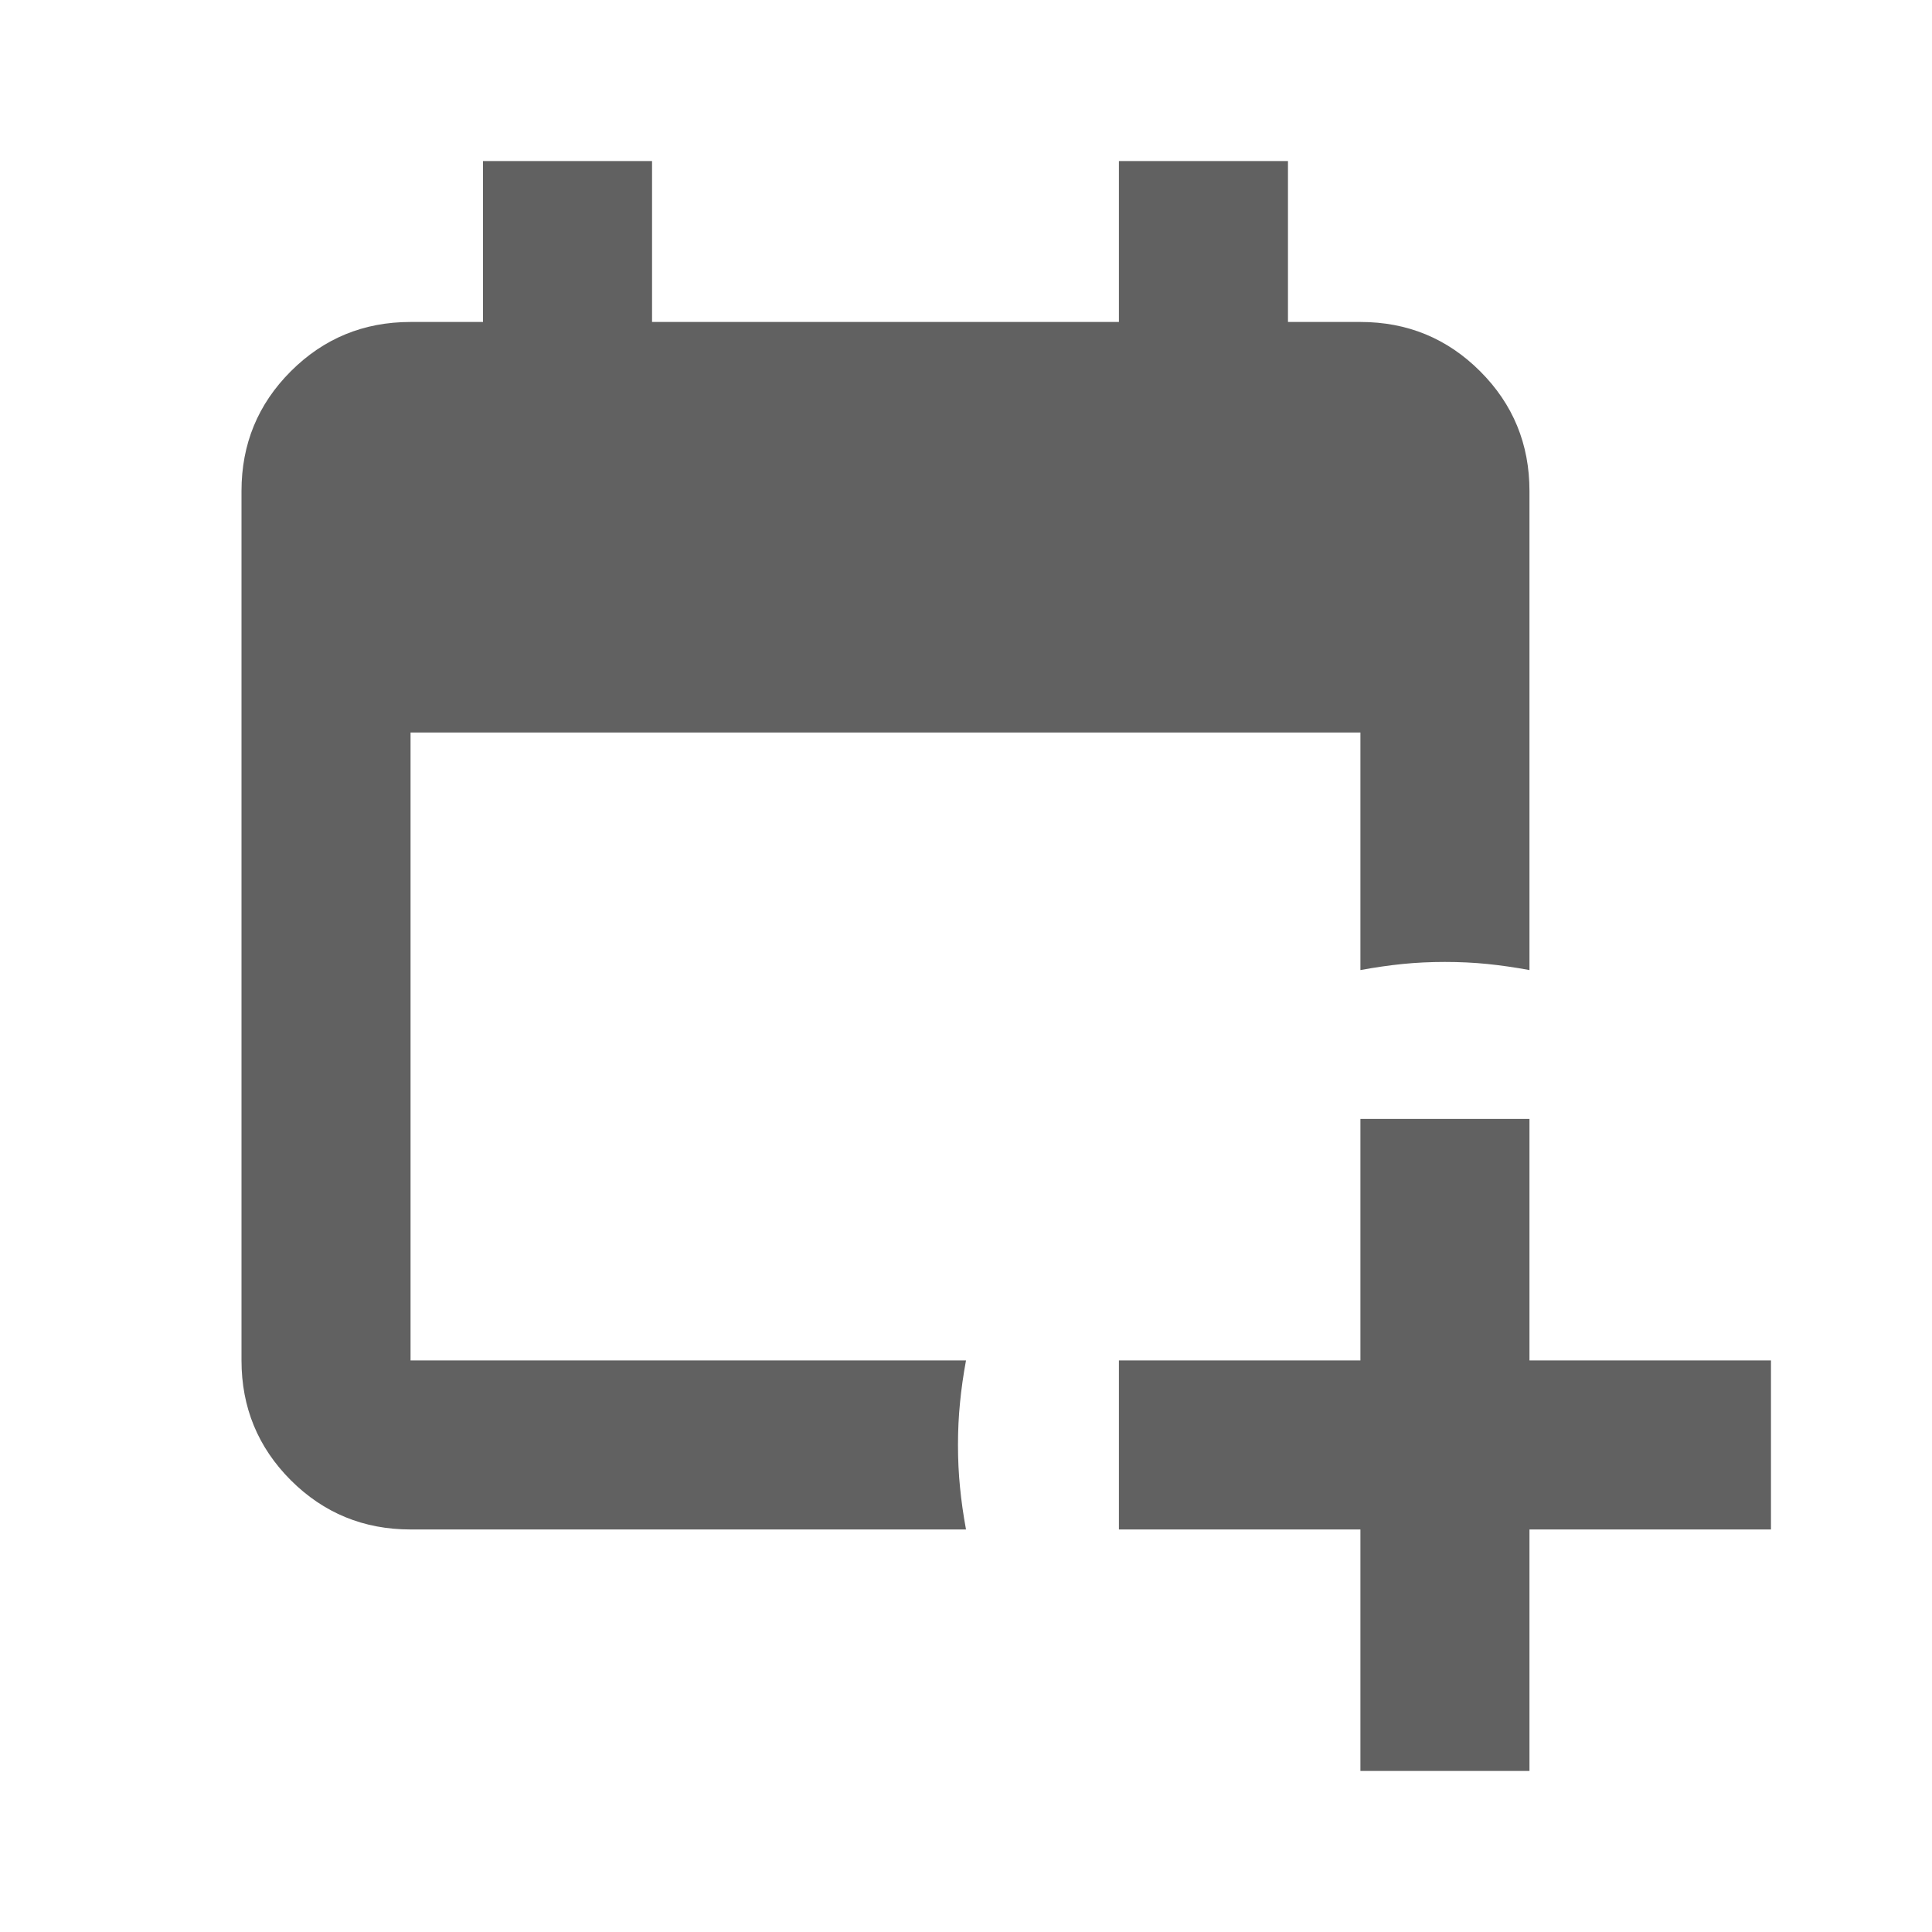
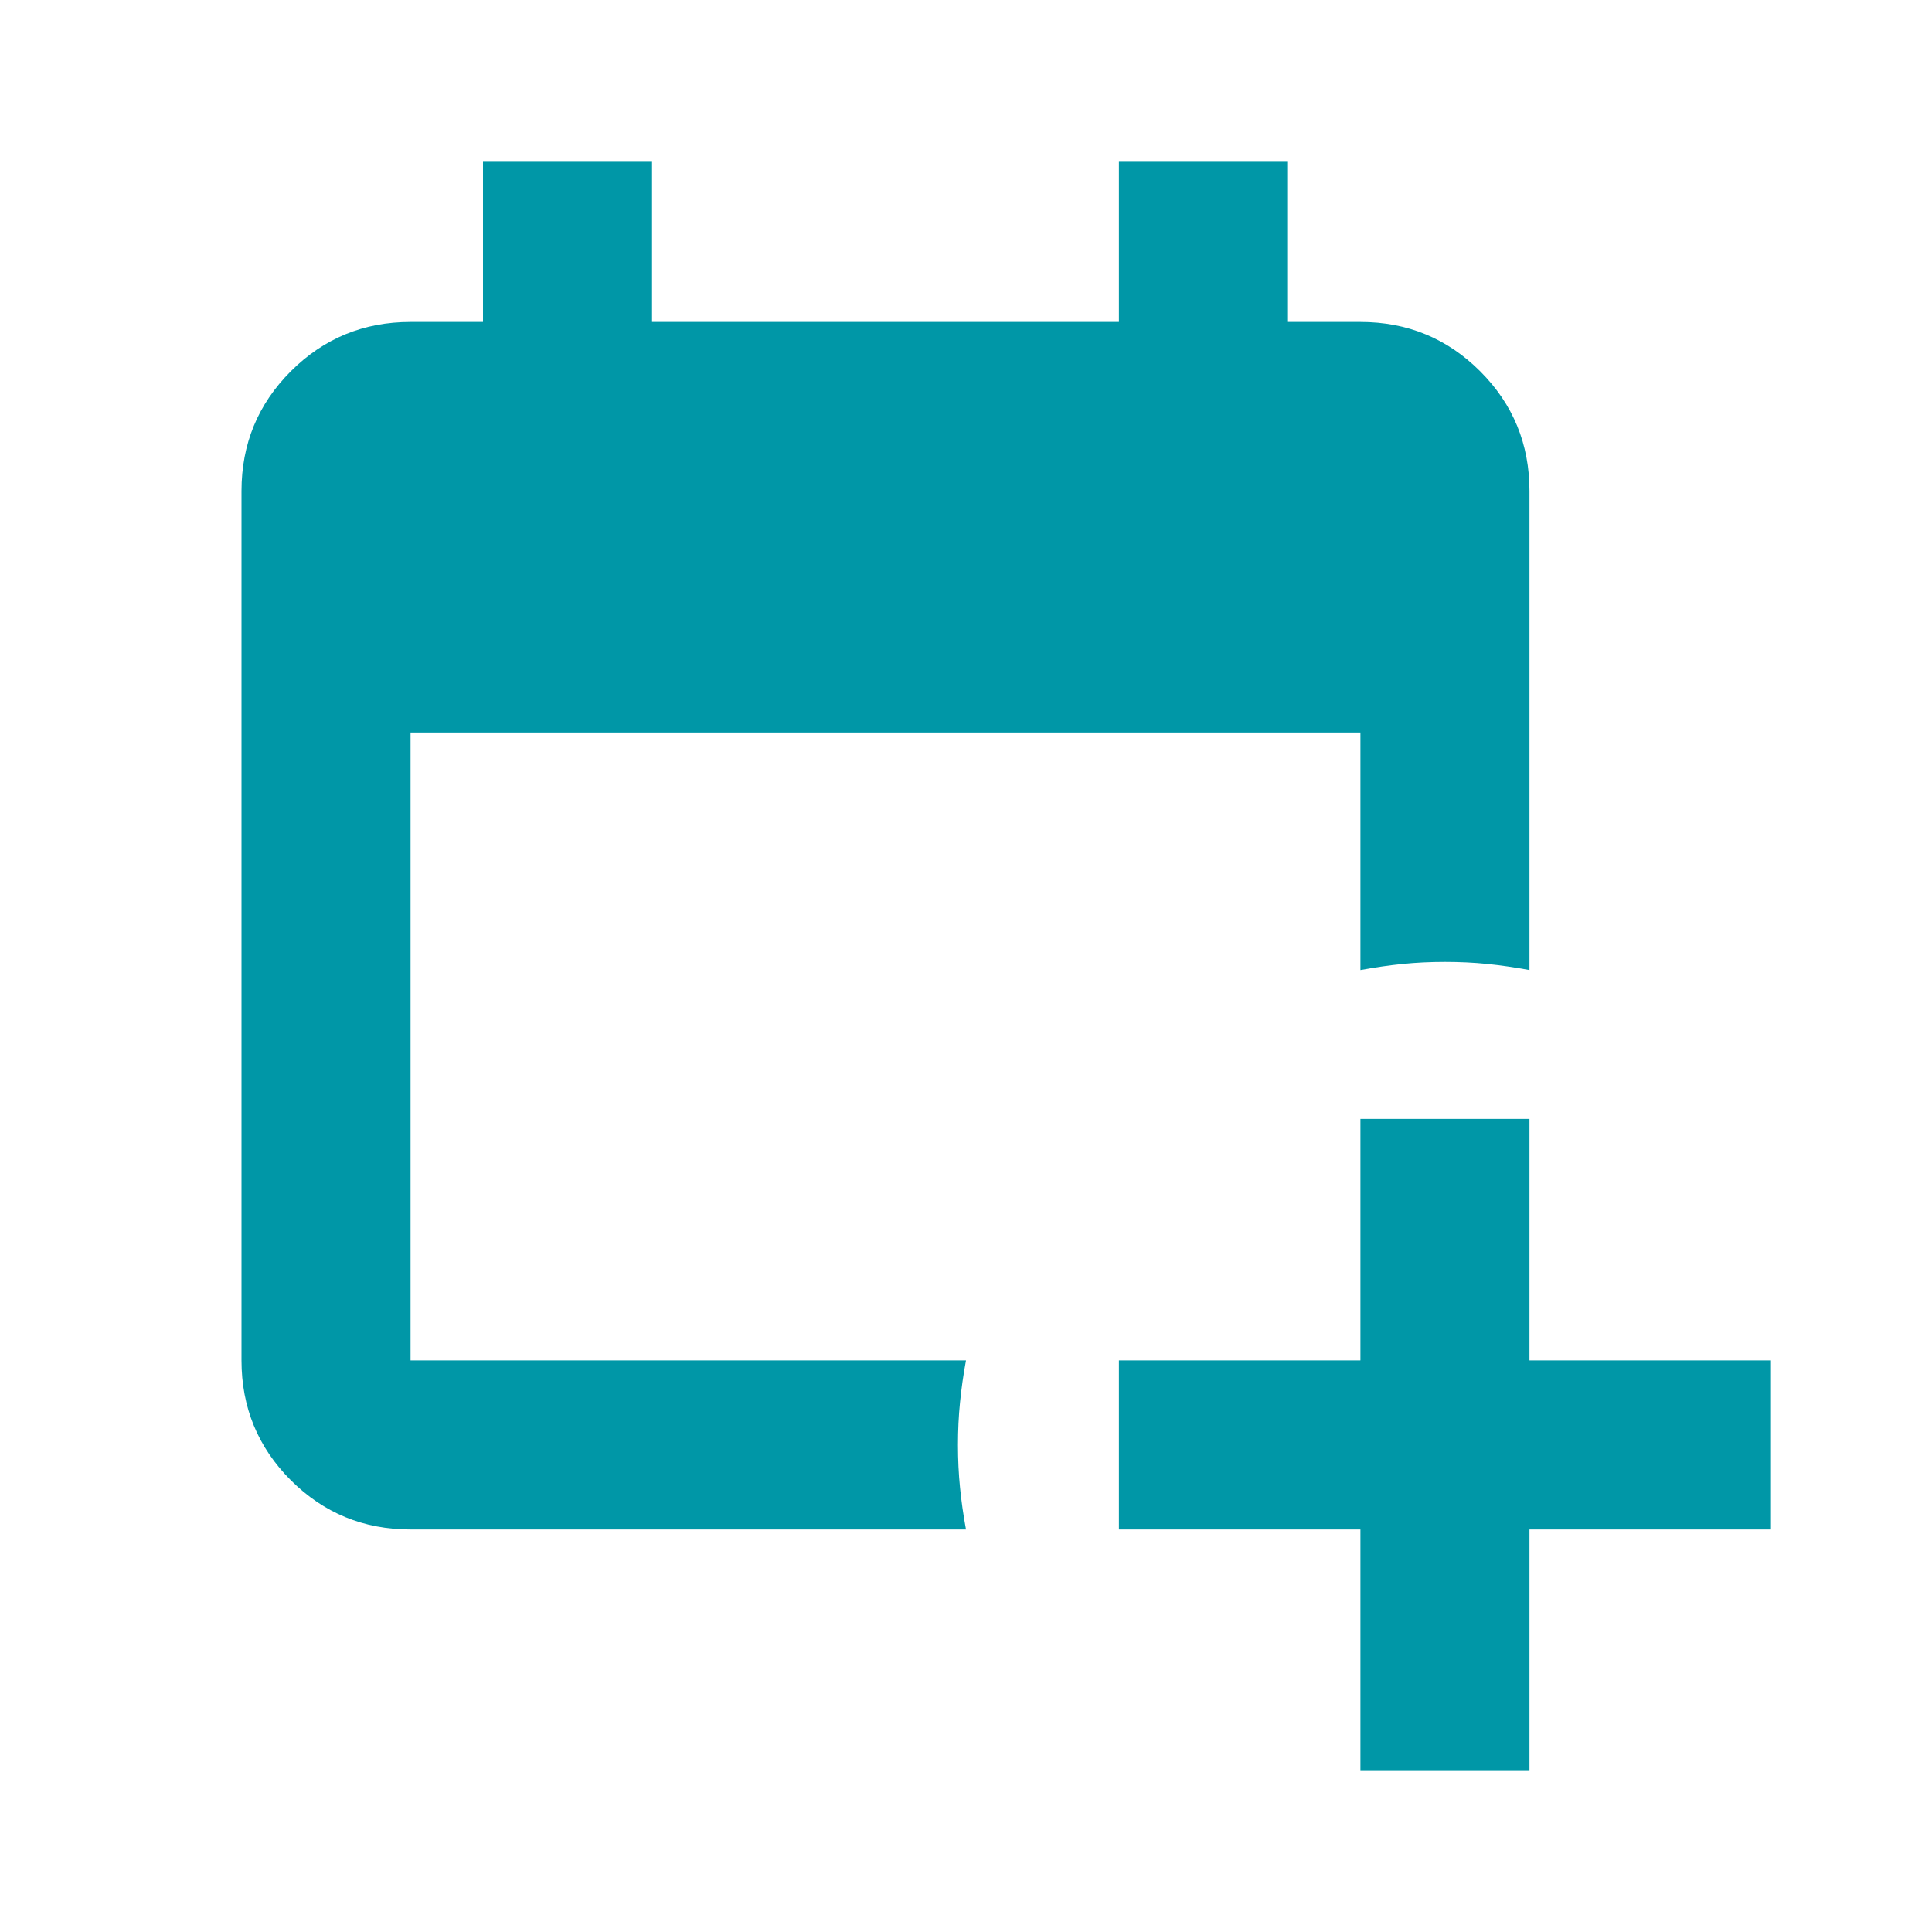
<svg xmlns="http://www.w3.org/2000/svg" viewBox="0 0 20 20" height="16px" width="16px">
-   <path class="jp-icon3" fill="#616161" d="M10 15.833H4.25q-.729 0-1.24-.51-.51-.511-.51-1.24v-9q0-.729.51-1.239.511-.511 1.24-.511H5V1.667h1.75v1.666h4.833V1.667h1.75v1.666h.75q.729 0 1.24.511.51.51.51 1.239v4.959q-.229-.042-.437-.063-.208-.021-.438-.021-.229 0-.437.021-.209.021-.438.063V7.583H4.25v6.5H10q-.042.229-.062.438-.021.208-.021.437 0 .23.021.438.02.208.062.437Zm4.083 2.5v-2.5h-2.5v-1.75h2.5v-2.5h1.75v2.5h2.5v1.75h-2.5v2.5Z" />
+   <path fill="#0097A7" d="M10 15.833H4.25q-.729 0-1.24-.51-.51-.511-.51-1.24v-9q0-.729.51-1.239.511-.511 1.24-.511H5V1.667h1.75v1.666h4.833V1.667h1.75v1.666h.75q.729 0 1.24.511.51.51.51 1.239v4.959q-.229-.042-.437-.063-.208-.021-.438-.021-.229 0-.437.021-.209.021-.438.063V7.583H4.25v6.5H10q-.042.229-.062.438-.021.208-.021.437 0 .23.021.438.02.208.062.437Zm4.083 2.5v-2.5h-2.5v-1.75h2.5v-2.5h1.75v2.5h2.5v1.75h-2.5v2.5Z" />
</svg>
